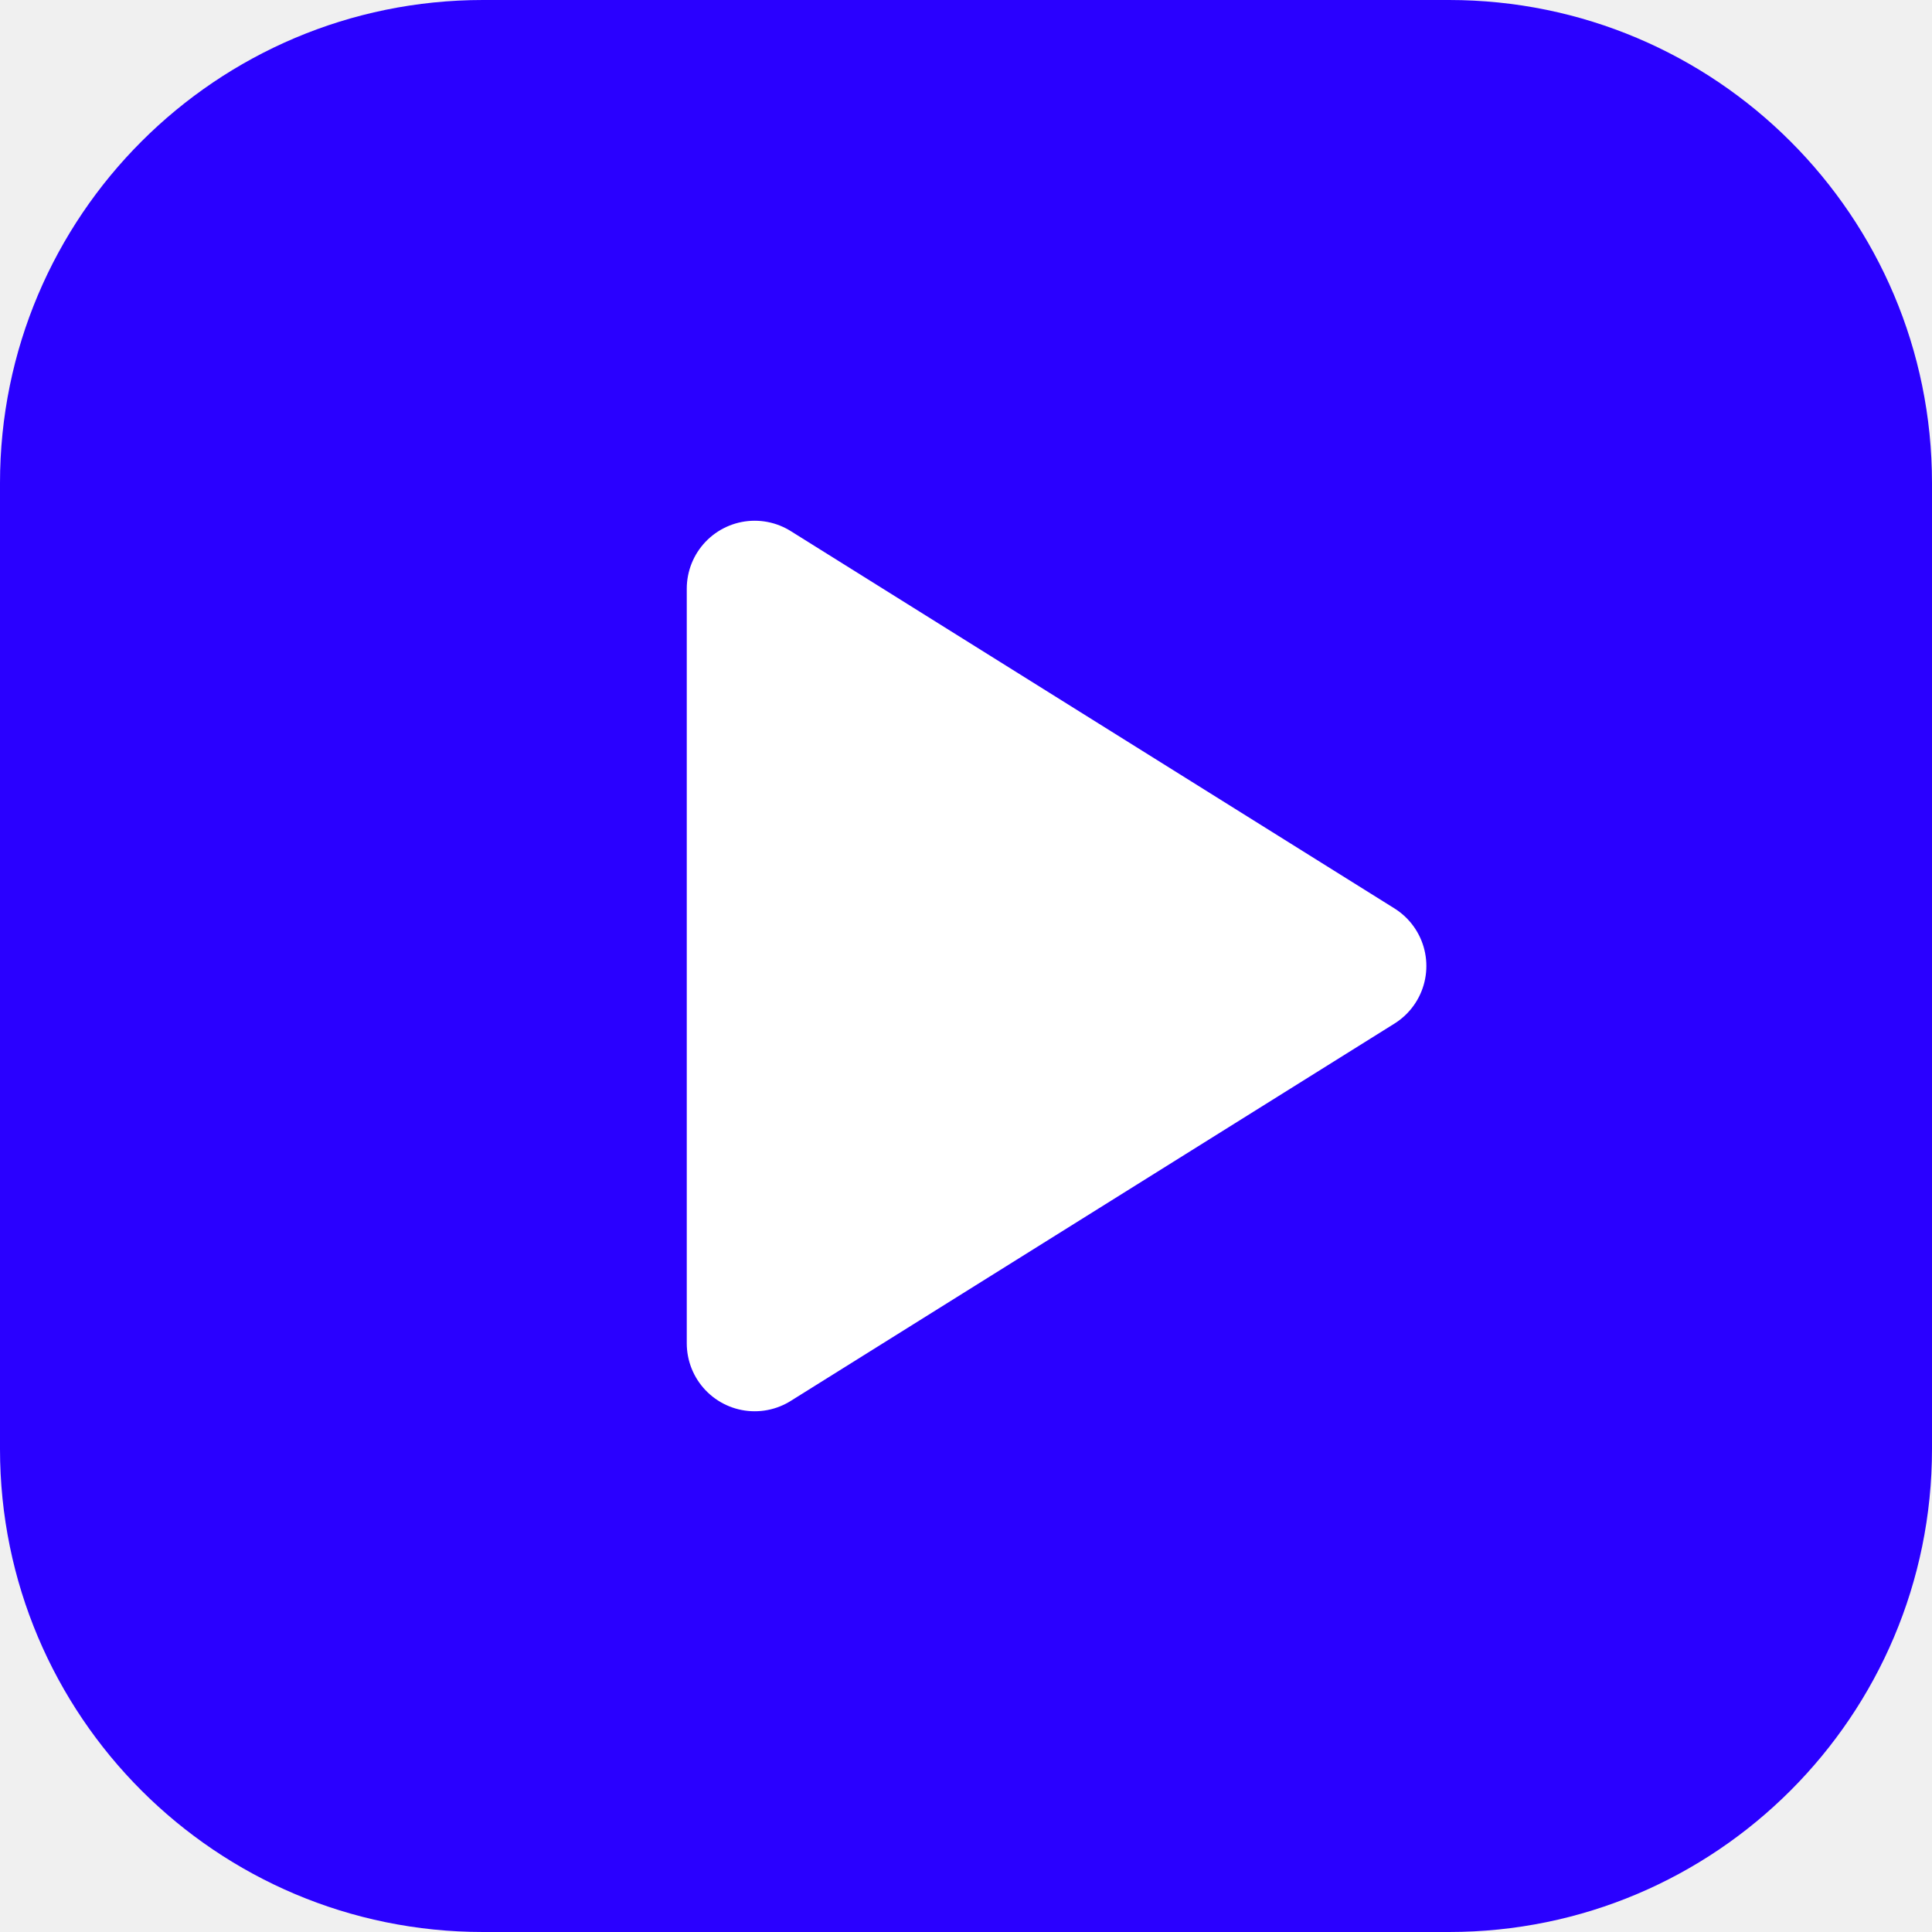
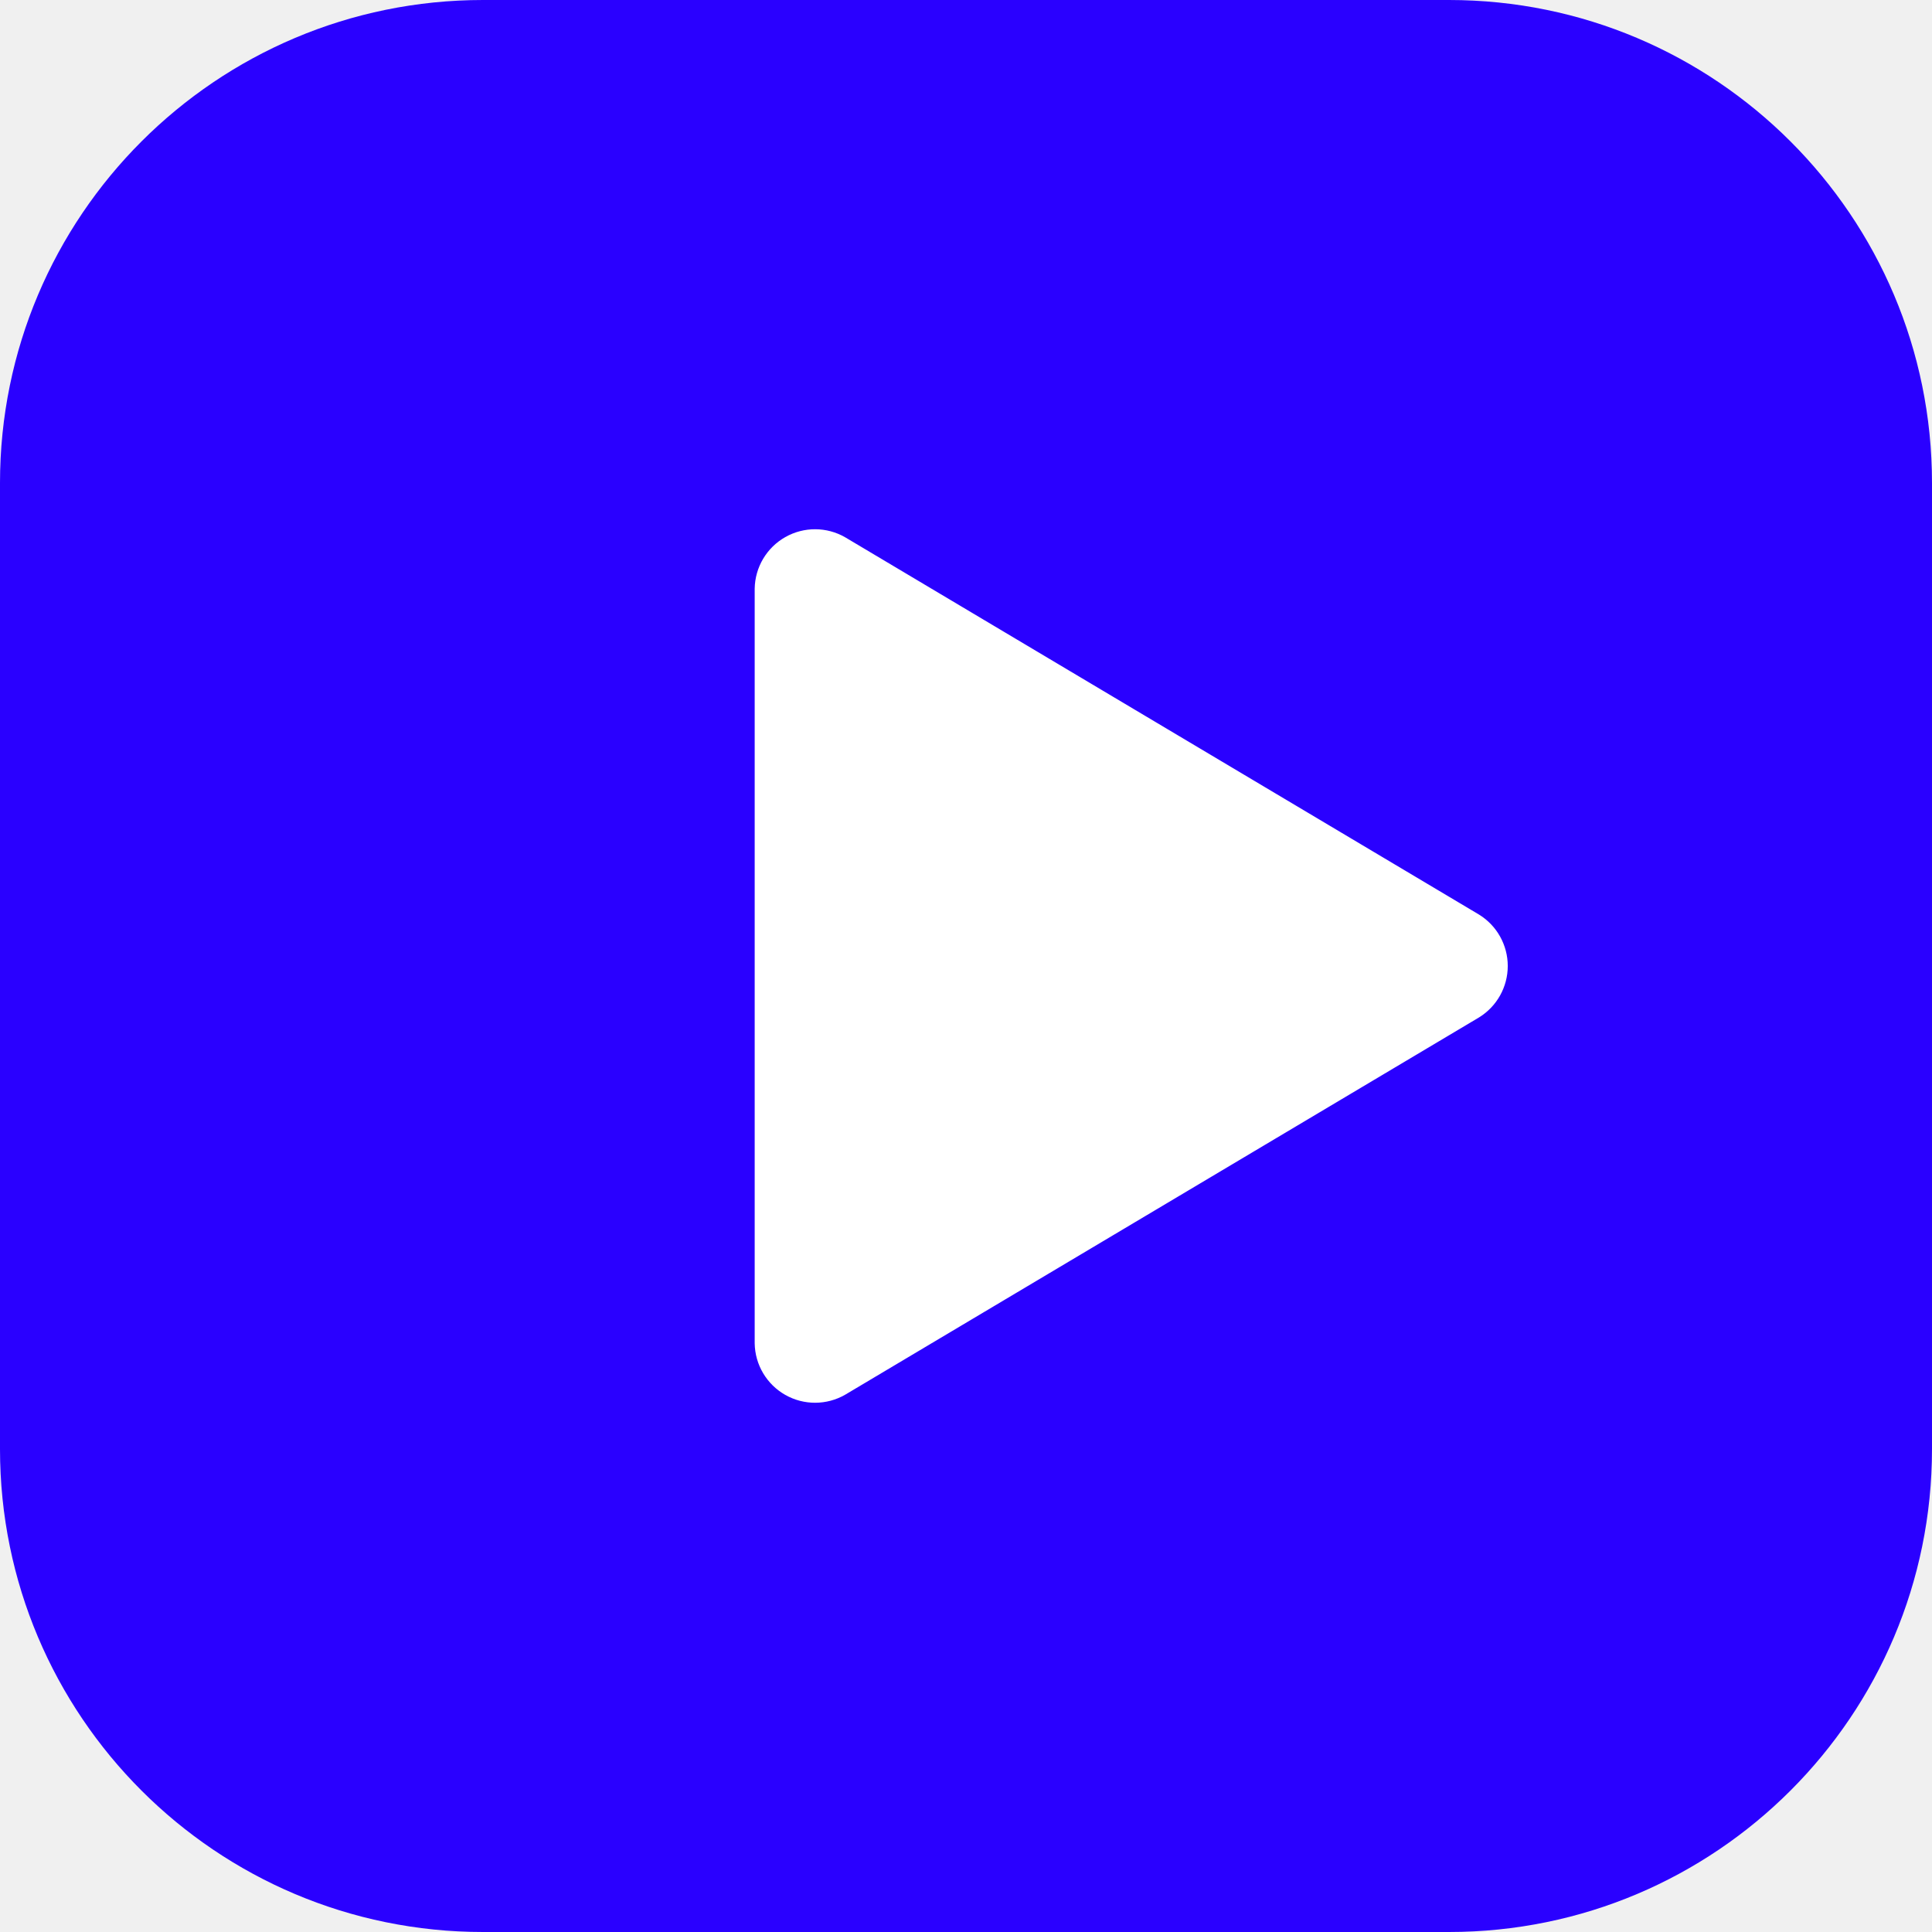
<svg xmlns="http://www.w3.org/2000/svg" viewBox="0 0 64 64">
  <rect width="64" height="64" rx="16" fill="#2A00FF" />
-   <polygon points="25,19.5 25,44.5 45,32" fill="#fff" stroke="#fff" stroke-width="4.5" stroke-linejoin="round" />
+   <path d="M25 19.5v25a2 2 0 0 0 3 1.7l21-12.5a2 2 0 0 0 0-3.4l-21-12.5a2 2 0 0 0-3 1.7z" fill="#fff" />
</svg>
